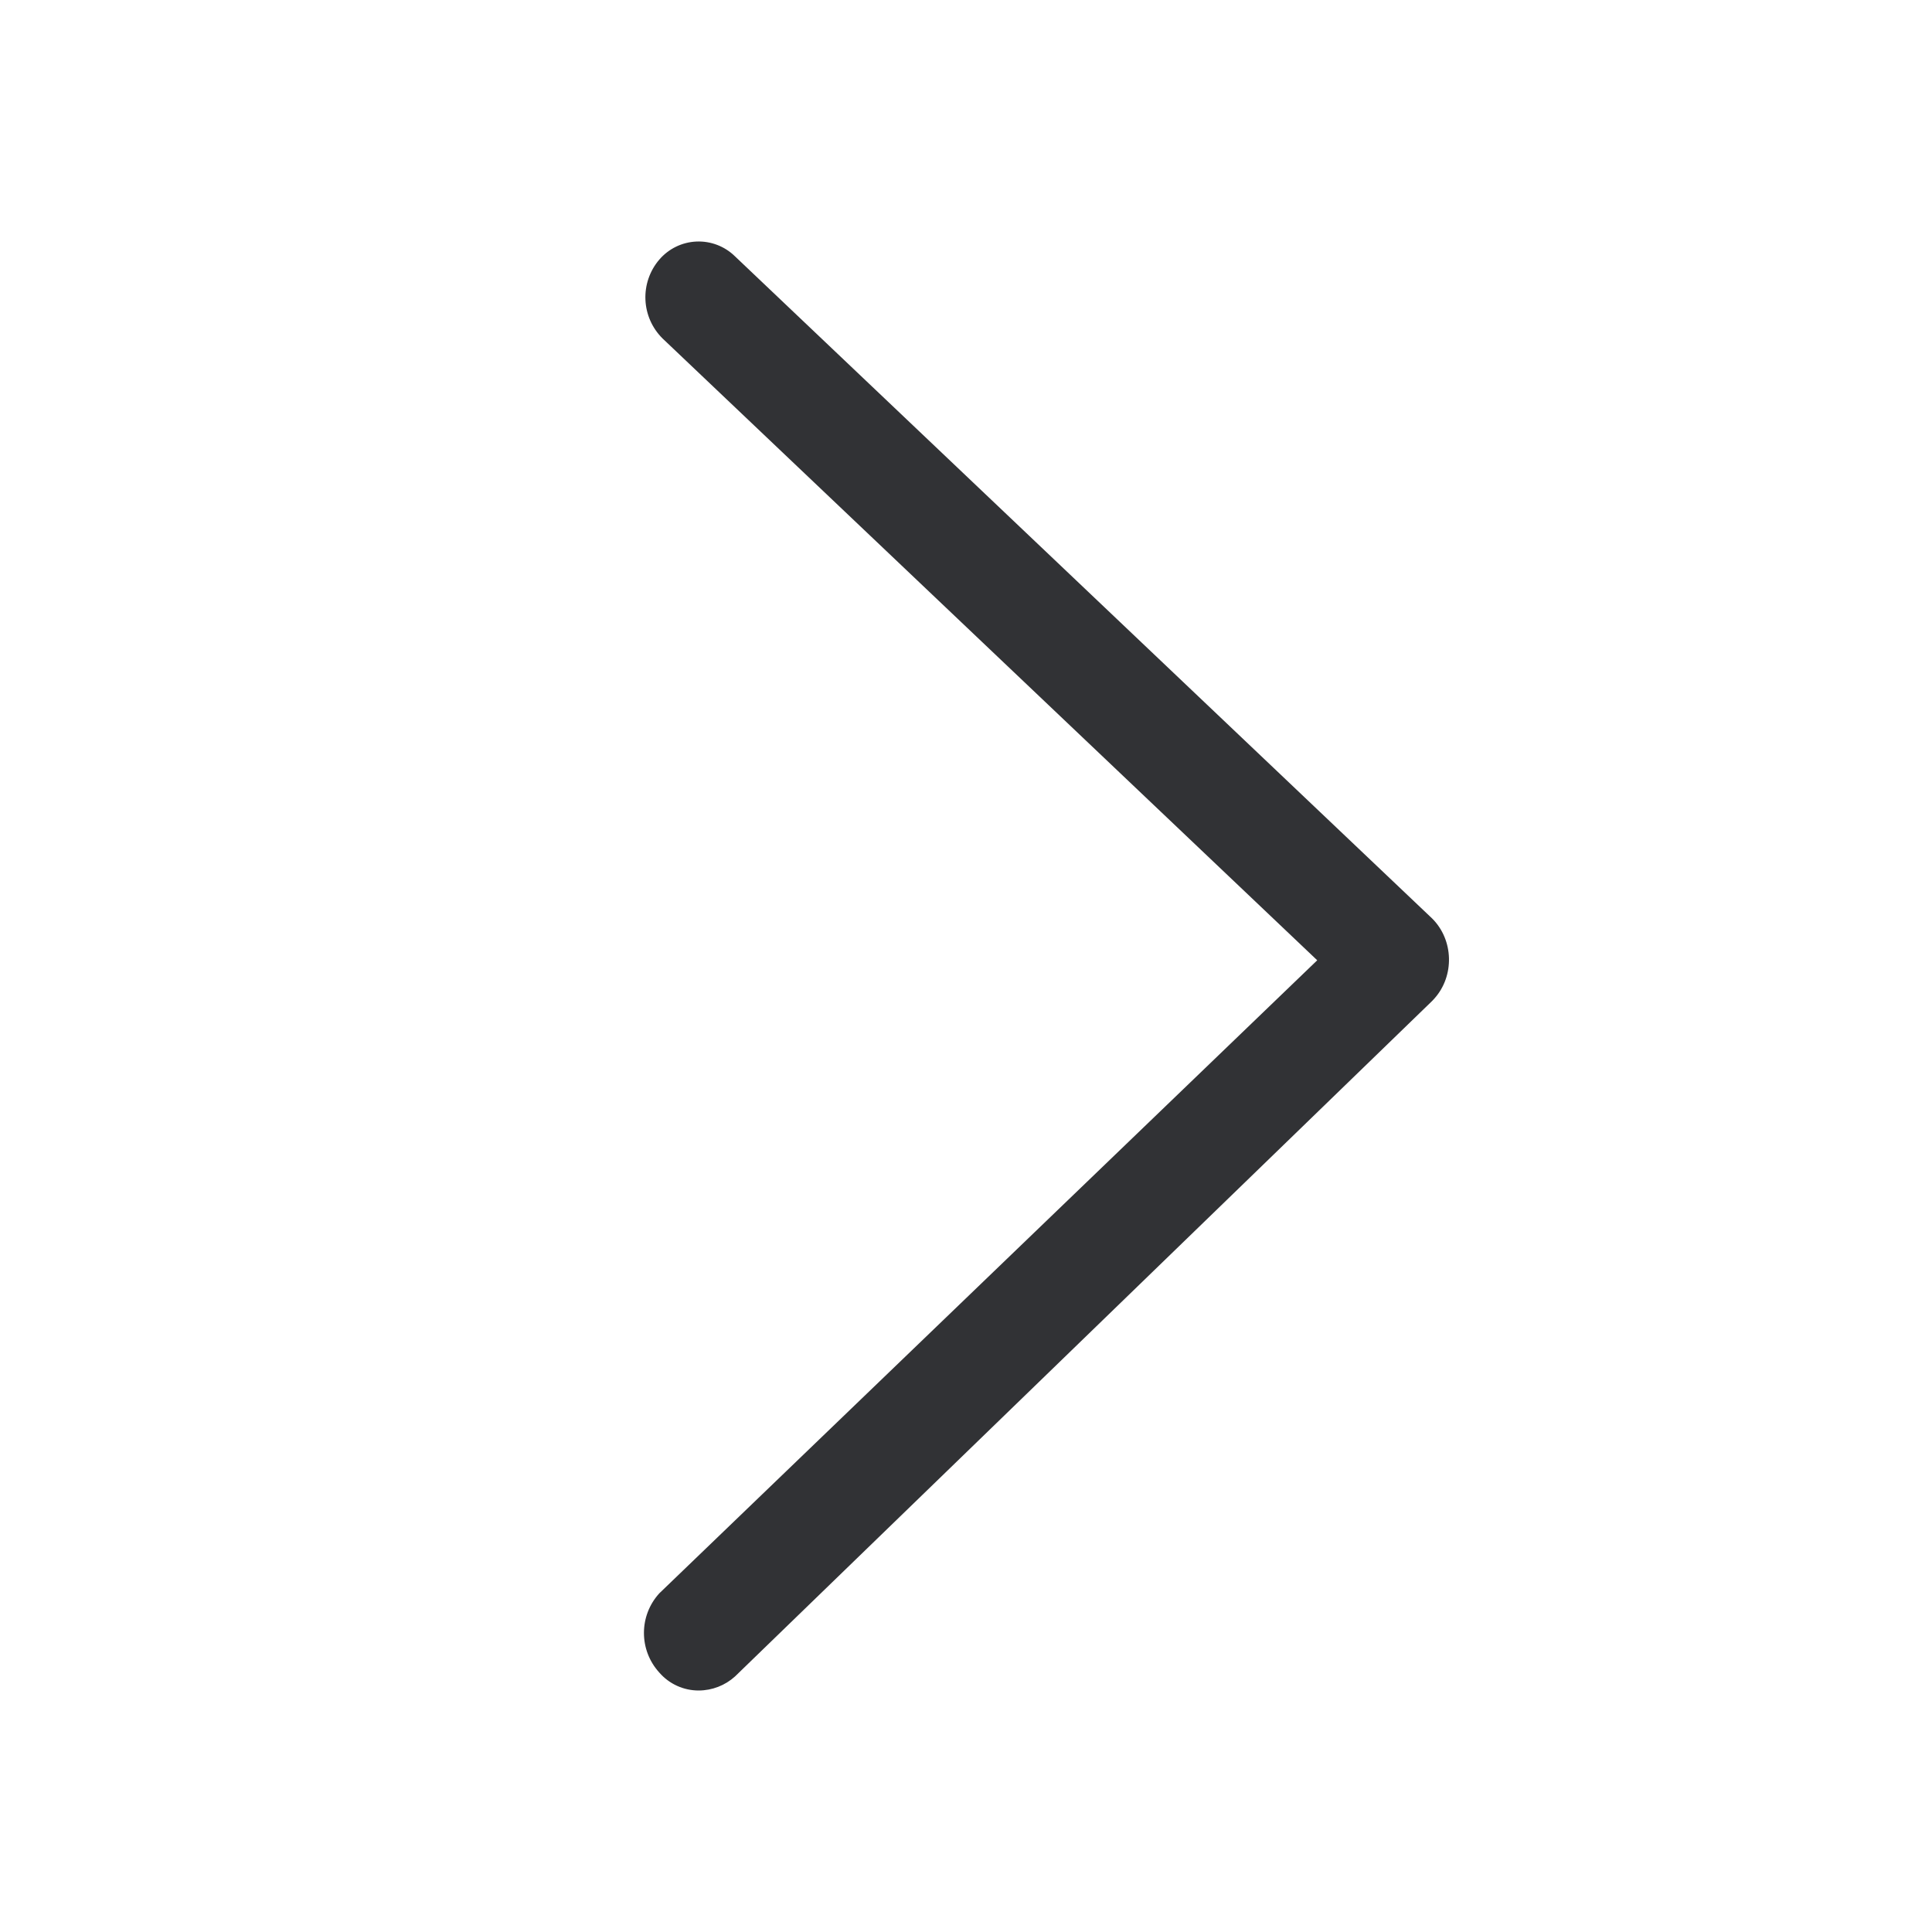
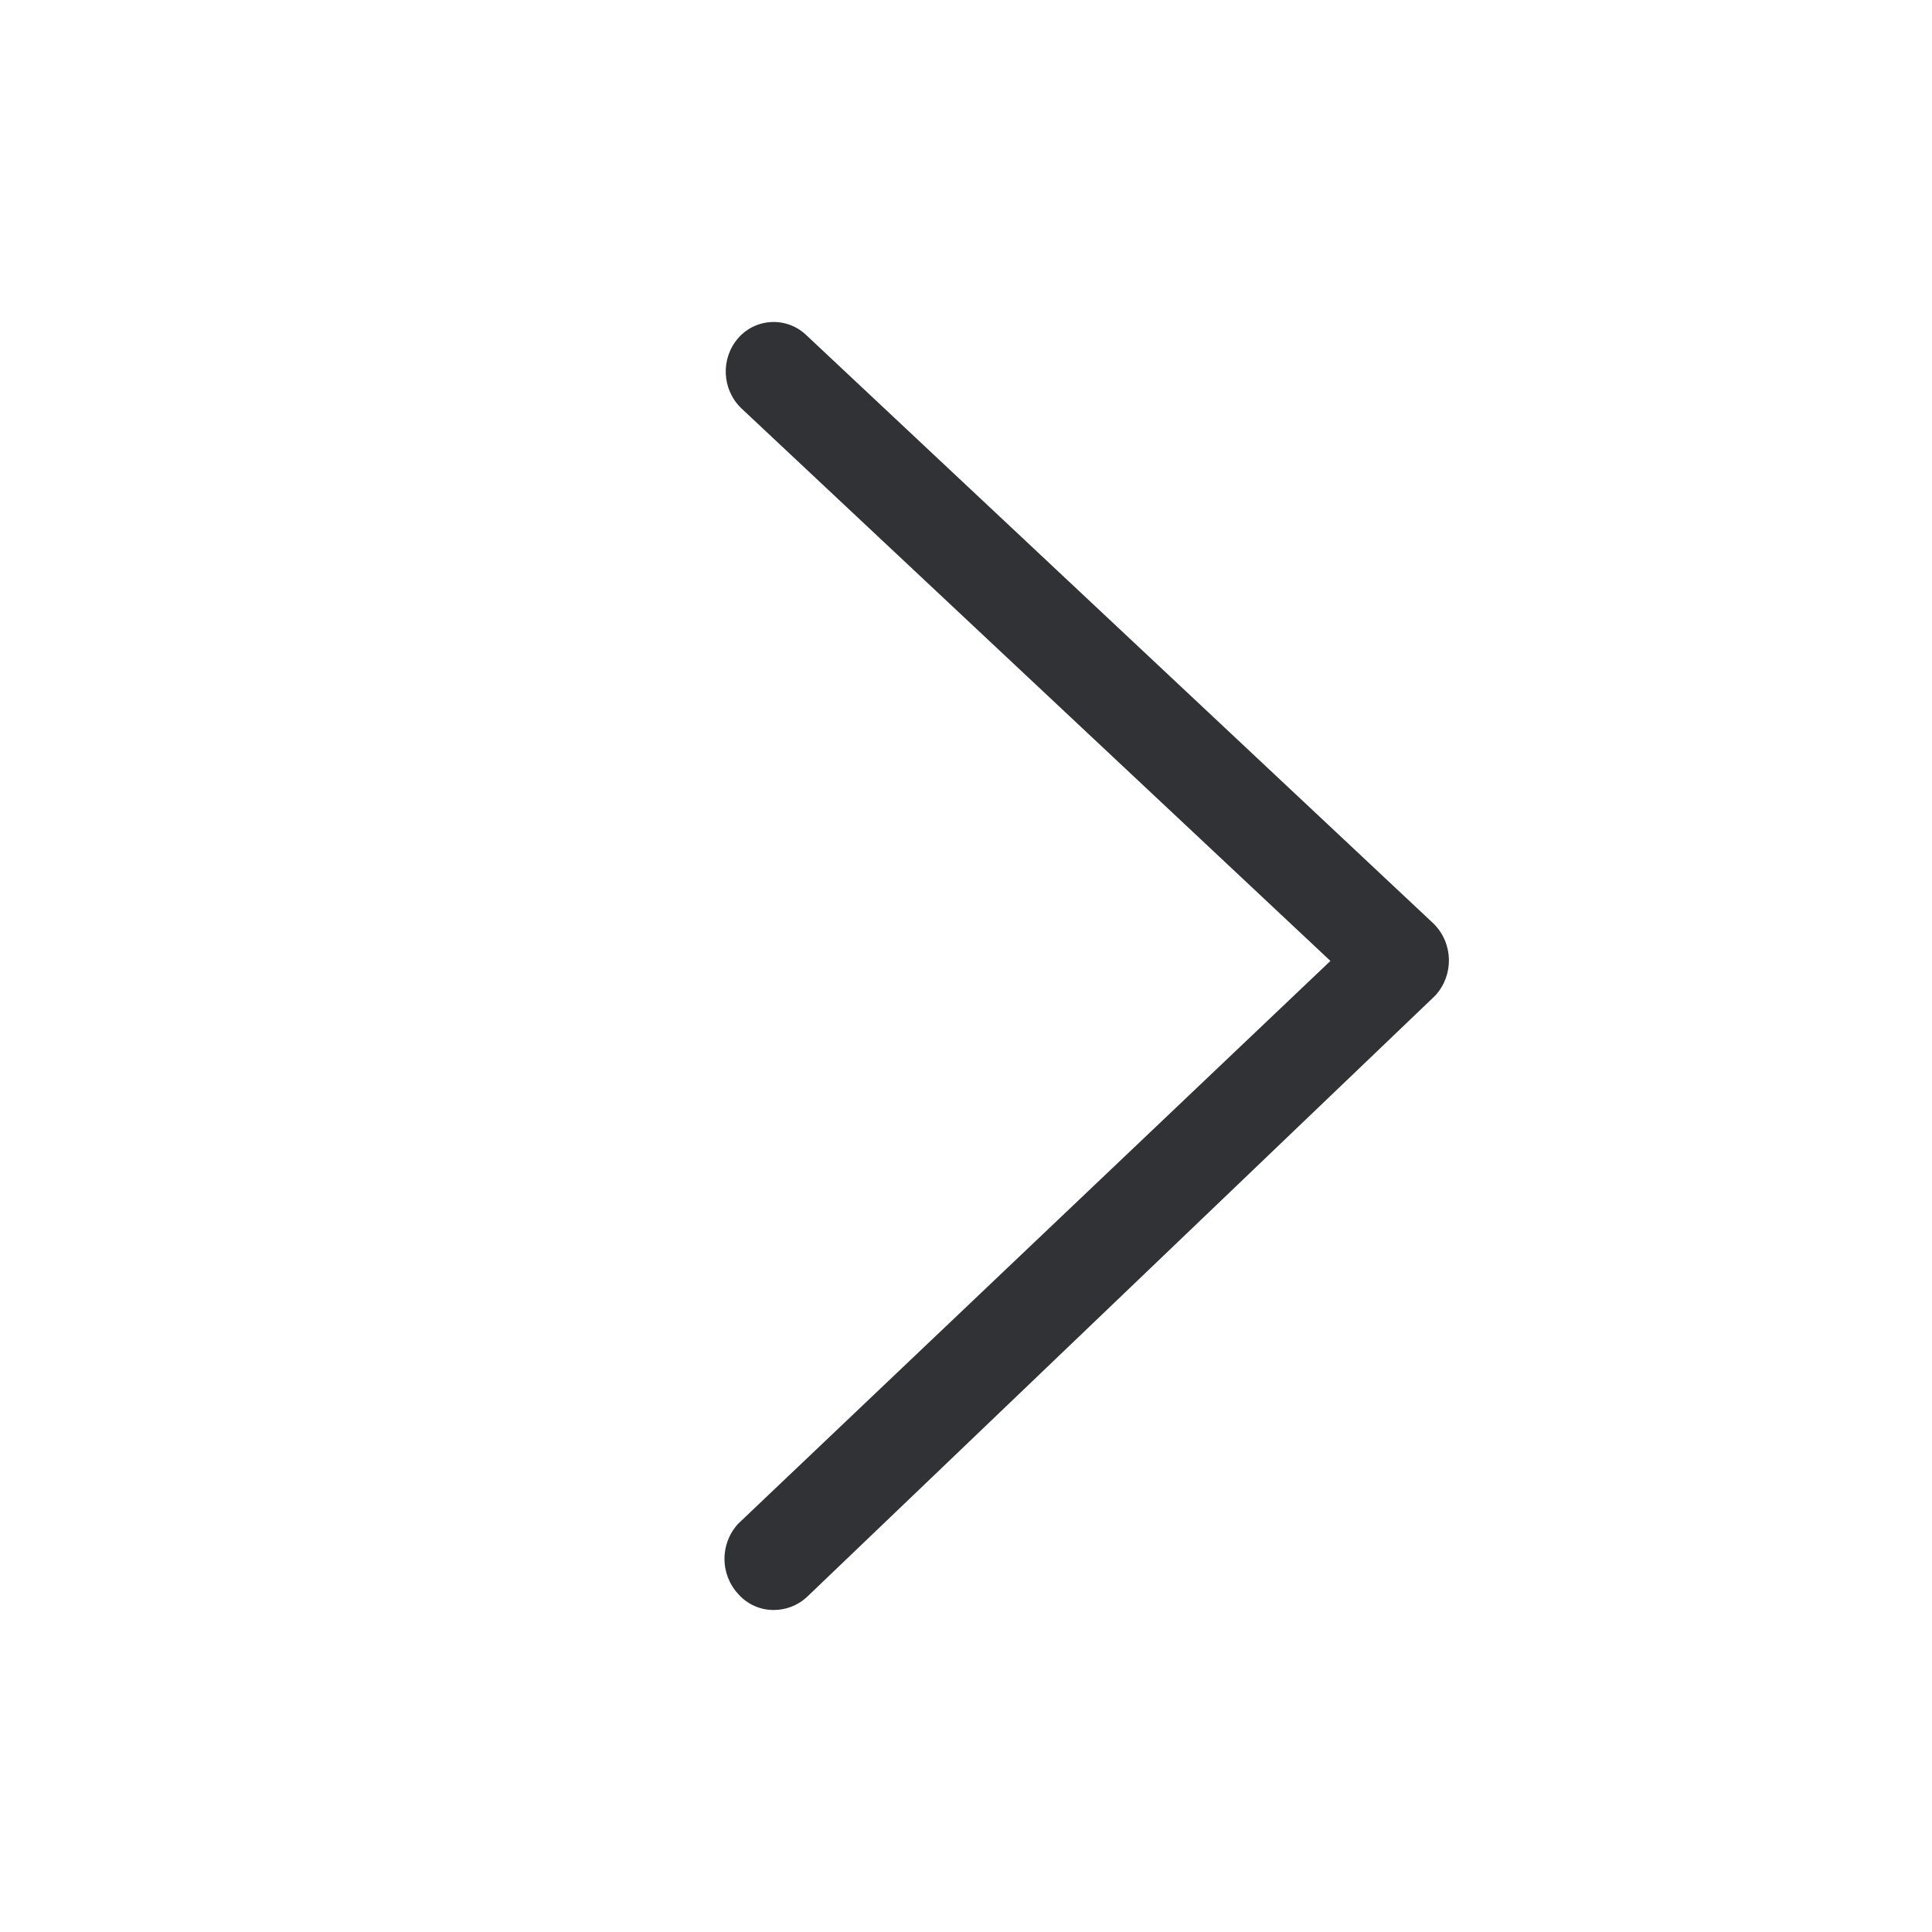
<svg xmlns="http://www.w3.org/2000/svg" width="24" height="24" viewBox="0 0 24 24">
-   <path d="M8.68 21a.645.645 0 01-.49-.223.73.73 0 010-.984l8.173-7.864-8.131-7.723a.72.72 0 01-.042-.981.644.644 0 01.94-.041l8.66 8.225c.269.267.281.715.027.997l-.026.028-8.661 8.392a.674.674 0 01-.45.174z" fill="#313235" fill-rule="nonzero" />
+   <path d="M9.613 20a.584.584 0 01-.442-.198.644.644 0 010-.875l7.356-6.99-7.318-6.865A.635.635 0 019.17 4.2a.585.585 0 01.846-.037l7.794 7.312a.645.645 0 01.025.886l-.025.025-7.794 7.46a.61.61 0 01-.404.154z" fill="#313235" fill-rule="nonzero" />
</svg>
